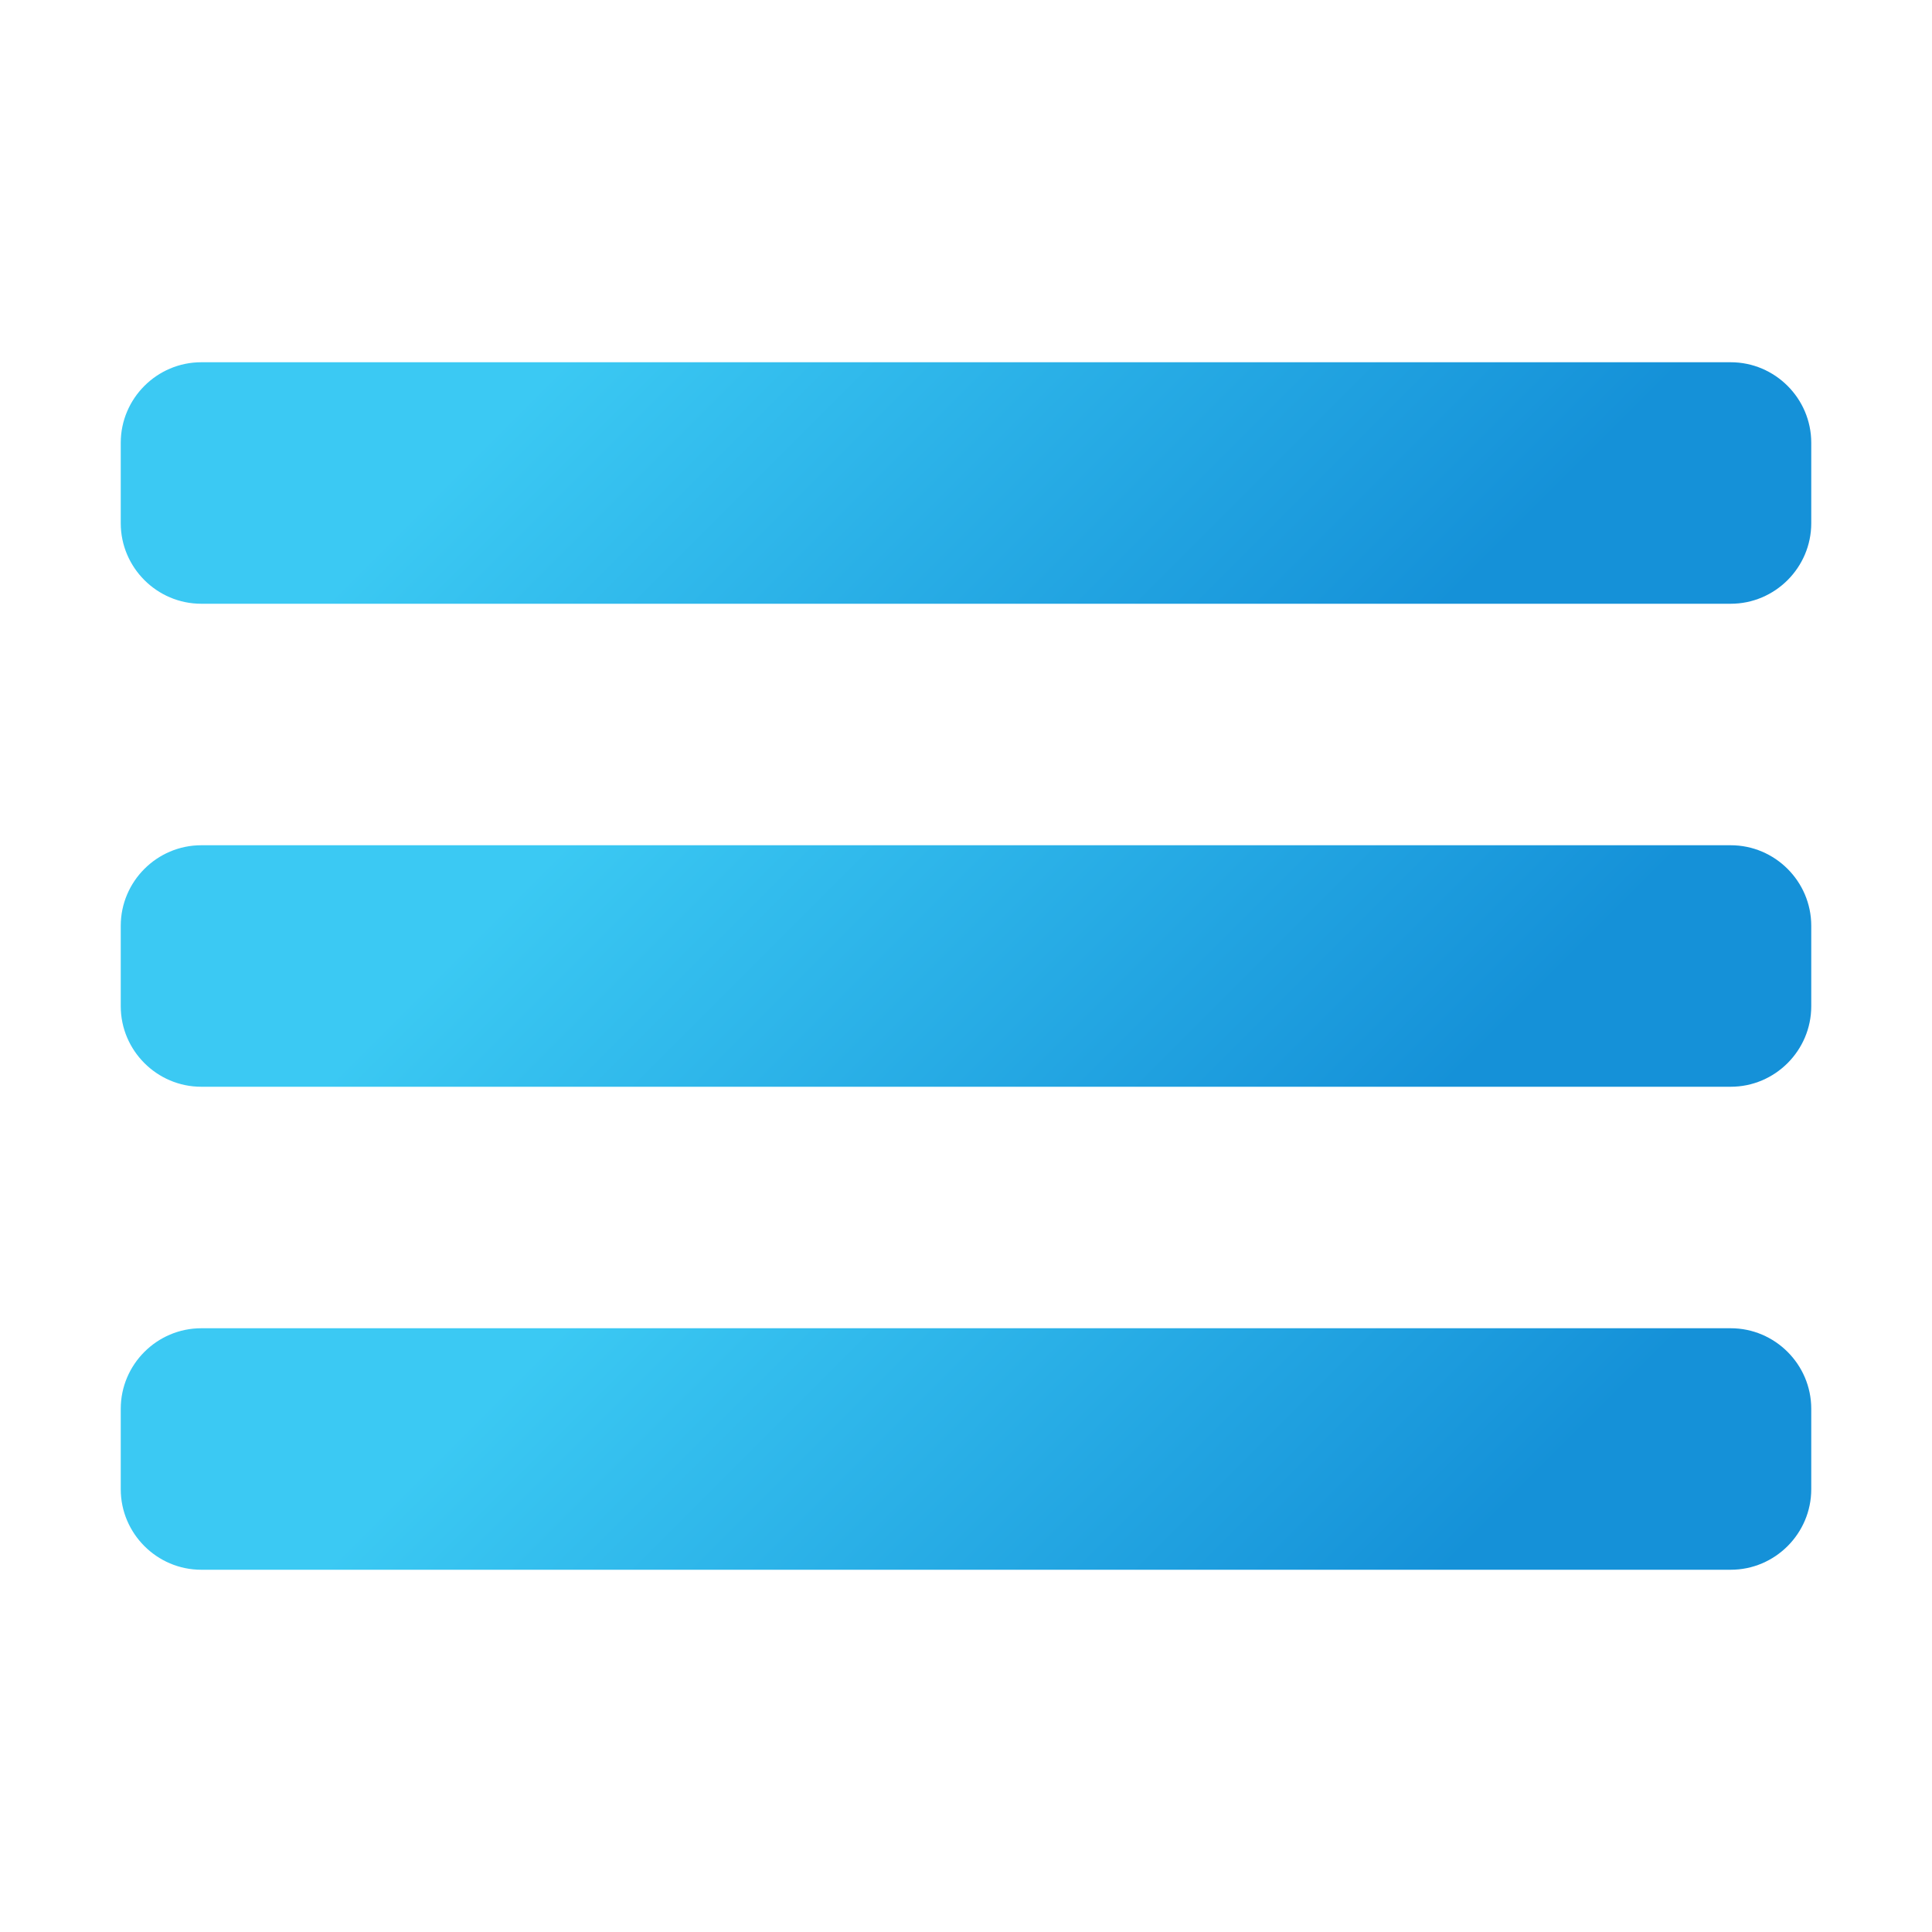
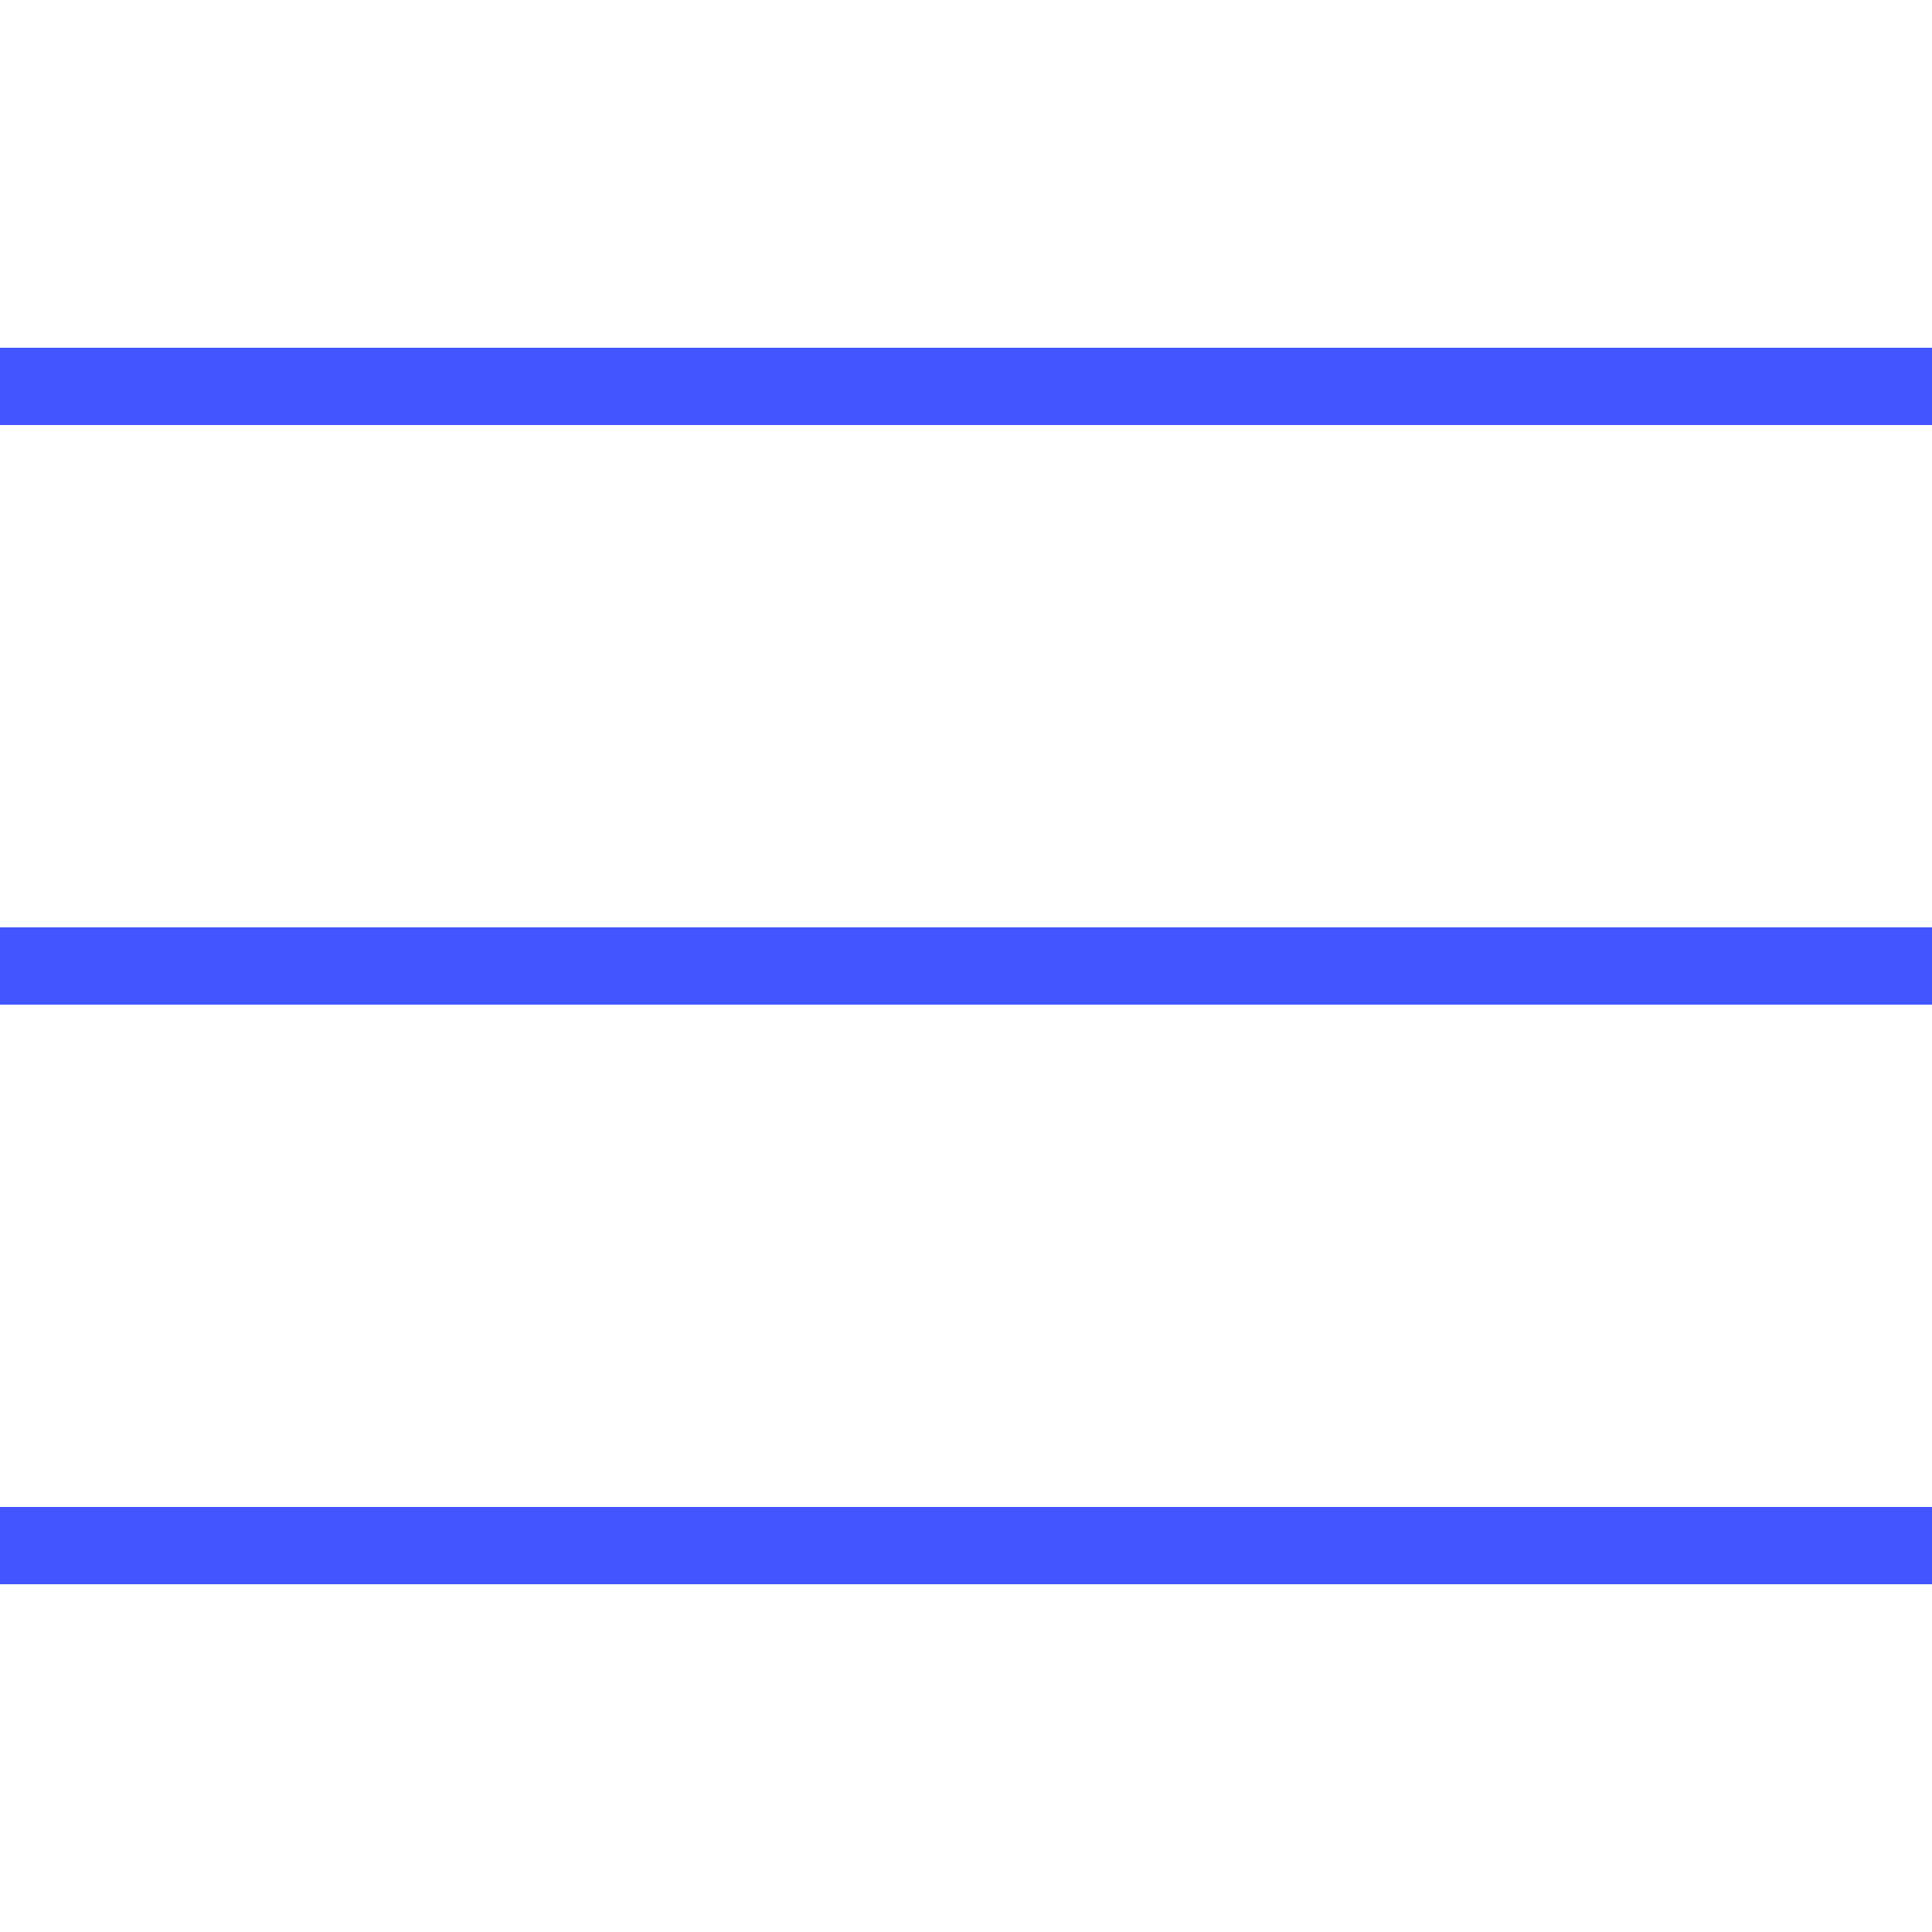
- <svg xmlns="http://www.w3.org/2000/svg" viewBox="0 0 48 48" width="48px" height="48px">
-   <linearGradient id="9iHXMuvV7brSX7hFt~tsna" x1="12.066" x2="34.891" y1=".066" y2="22.891" gradientUnits="userSpaceOnUse">
-     <stop offset=".237" stop-color="#3bc9f3" />
-     <stop offset=".85" stop-color="#1591d8" />
-   </linearGradient>
-   <path fill="url(#9iHXMuvV7brSX7hFt~tsna)" d="M43,15H5c-1.1,0-2-0.9-2-2v-2c0-1.1,0.9-2,2-2h38c1.1,0,2,0.9,2,2v2C45,14.1,44.1,15,43,15z" />
-   <linearGradient id="9iHXMuvV7brSX7hFt~tsnb" x1="12.066" x2="34.891" y1="12.066" y2="34.891" gradientUnits="userSpaceOnUse">
-     <stop offset=".237" stop-color="#3bc9f3" />
-     <stop offset=".85" stop-color="#1591d8" />
-   </linearGradient>
-   <path fill="url(#9iHXMuvV7brSX7hFt~tsnb)" d="M43,27H5c-1.1,0-2-0.9-2-2v-2c0-1.1,0.9-2,2-2h38c1.1,0,2,0.9,2,2v2C45,26.1,44.1,27,43,27z" />
-   <linearGradient id="9iHXMuvV7brSX7hFt~tsnc" x1="12.066" x2="34.891" y1="24.066" y2="46.891" gradientUnits="userSpaceOnUse">
-     <stop offset=".237" stop-color="#3bc9f3" />
-     <stop offset=".85" stop-color="#1591d8" />
-   </linearGradient>
-   <path fill="url(#9iHXMuvV7brSX7hFt~tsnc)" d="M43,39H5c-1.1,0-2-0.9-2-2v-2c0-1.1,0.9-2,2-2h38c1.1,0,2,0.9,2,2v2C45,38.1,44.1,39,43,39z" />
+ <svg xmlns="http://www.w3.org/2000/svg" fill="#4255ff" viewBox="0 0 50 50" width="50px" height="50px">
+   <path d="M 0 9 L 0 11 L 50 11 L 50 9 Z M 0 24 L 0 26 L 50 26 L 50 24 Z M 0 39 L 0 41 L 50 41 L 50 39 Z" />
</svg>
